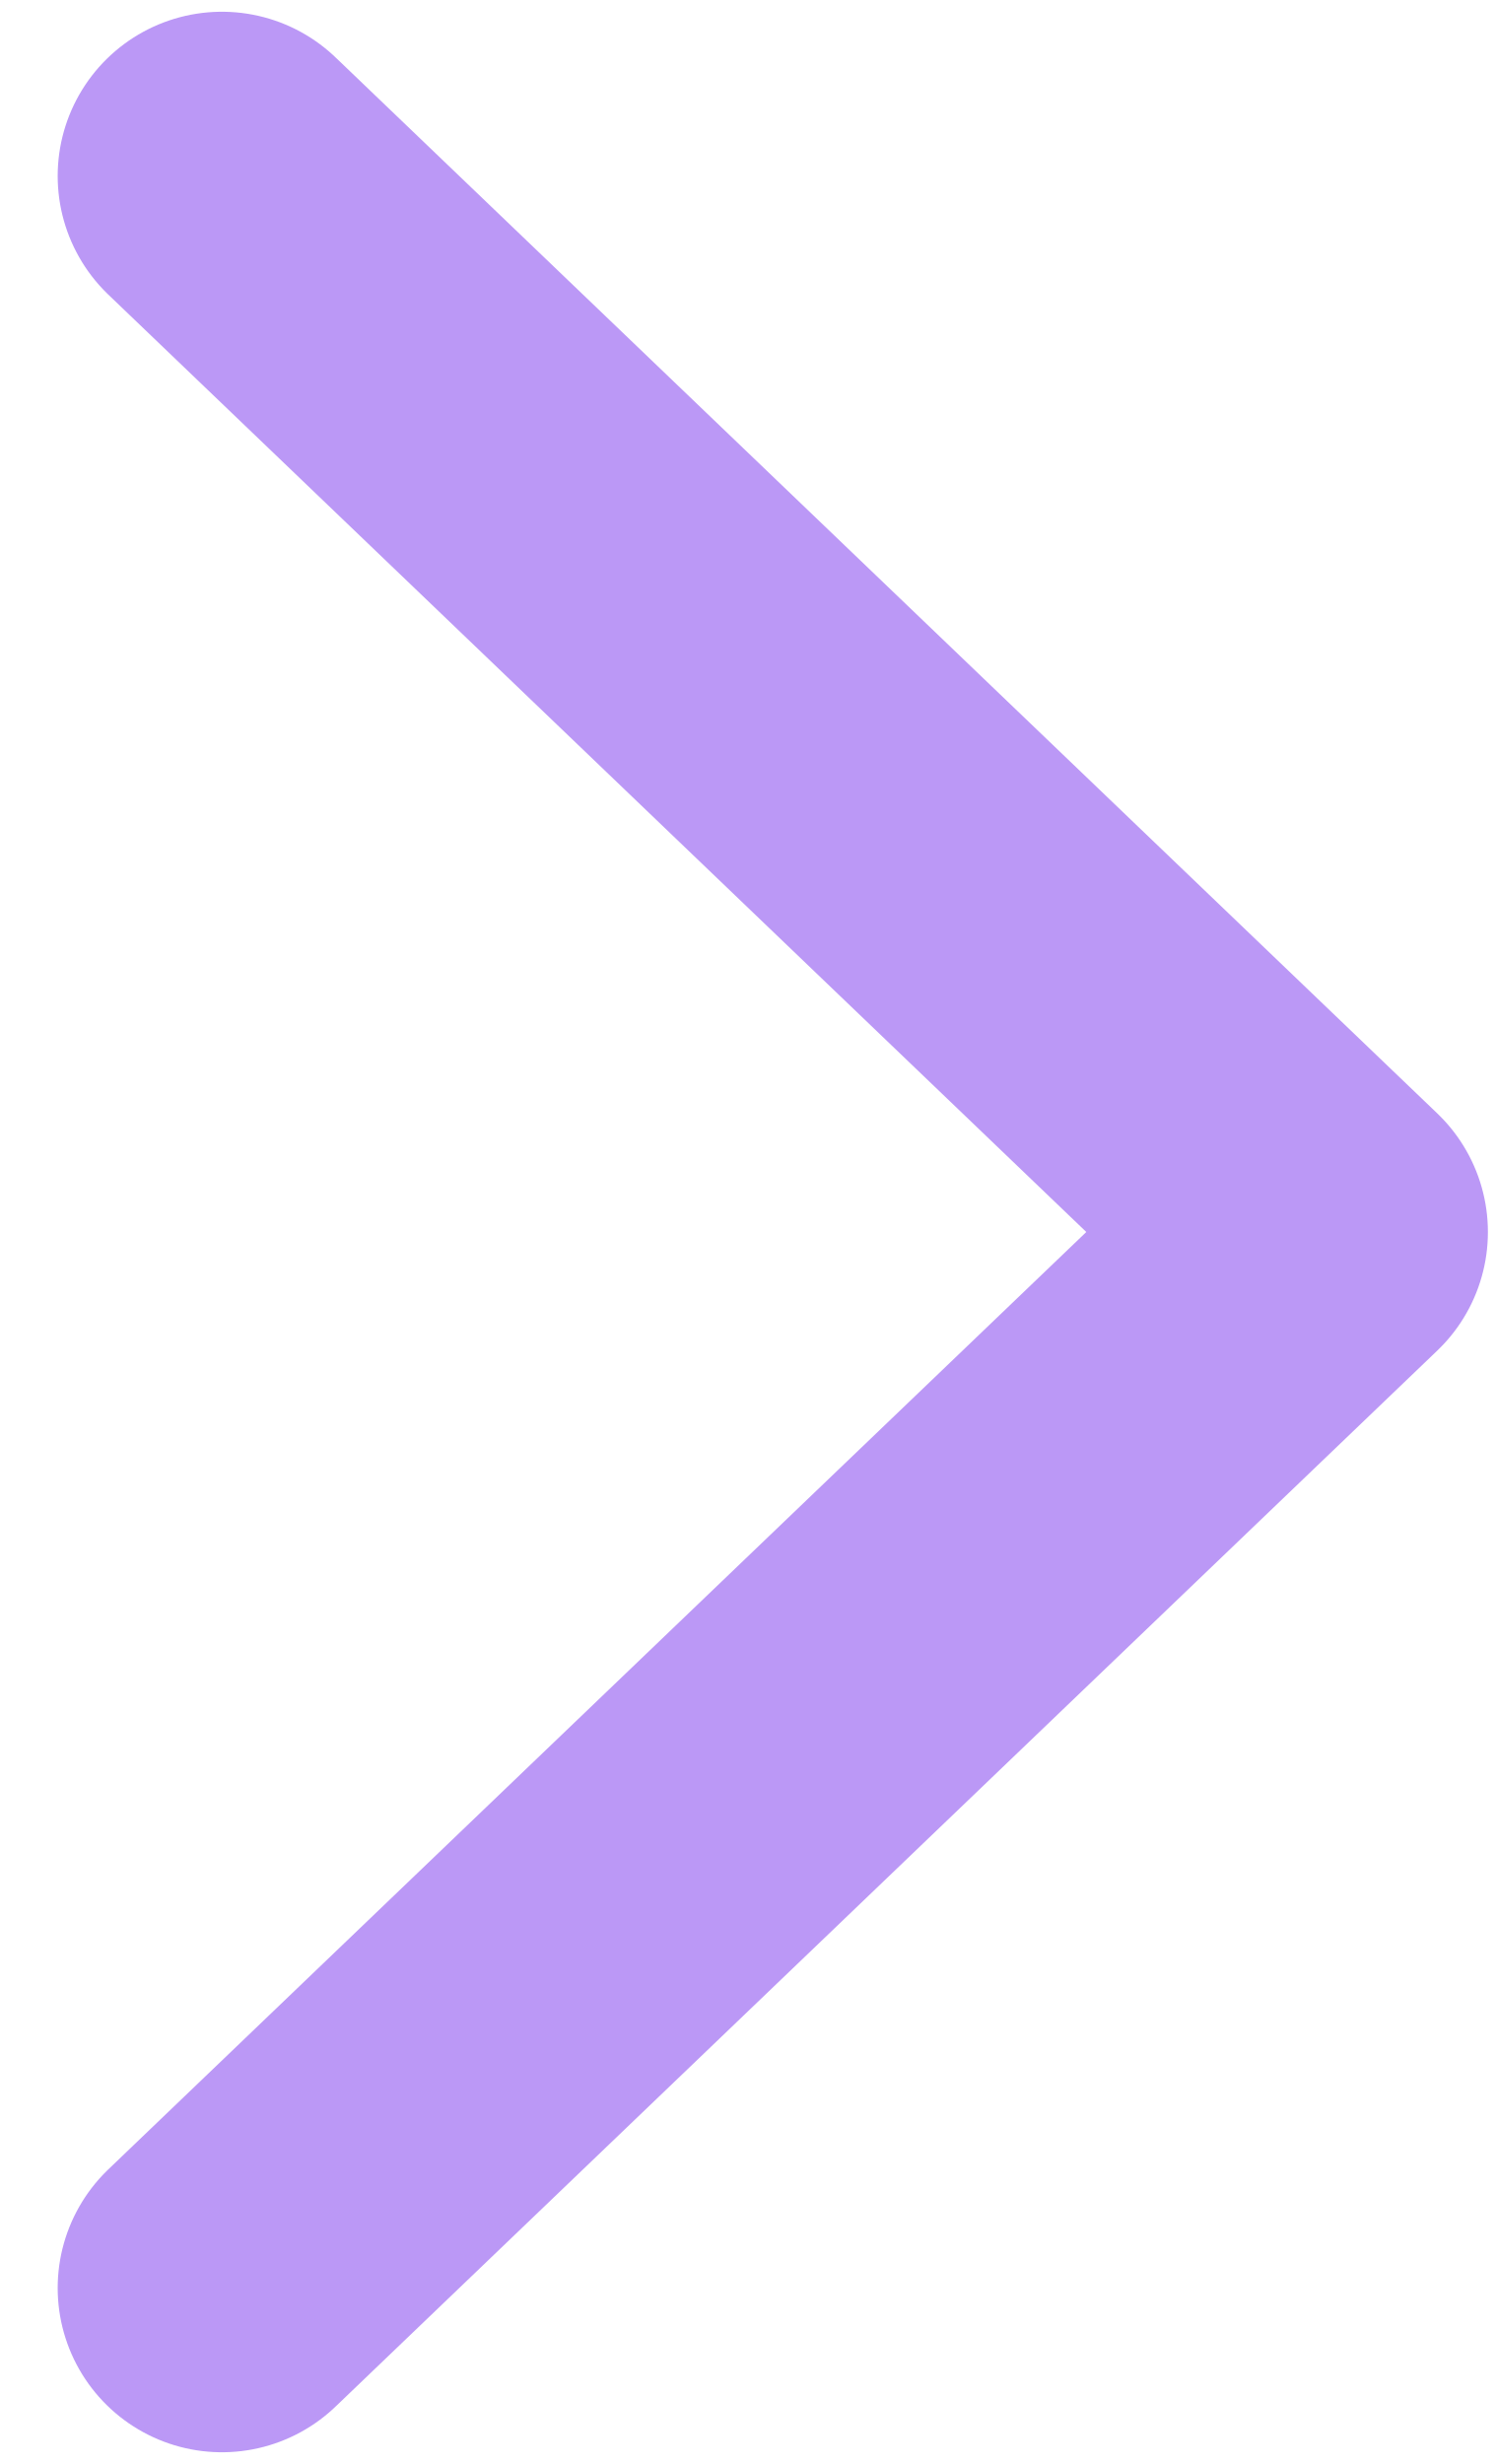
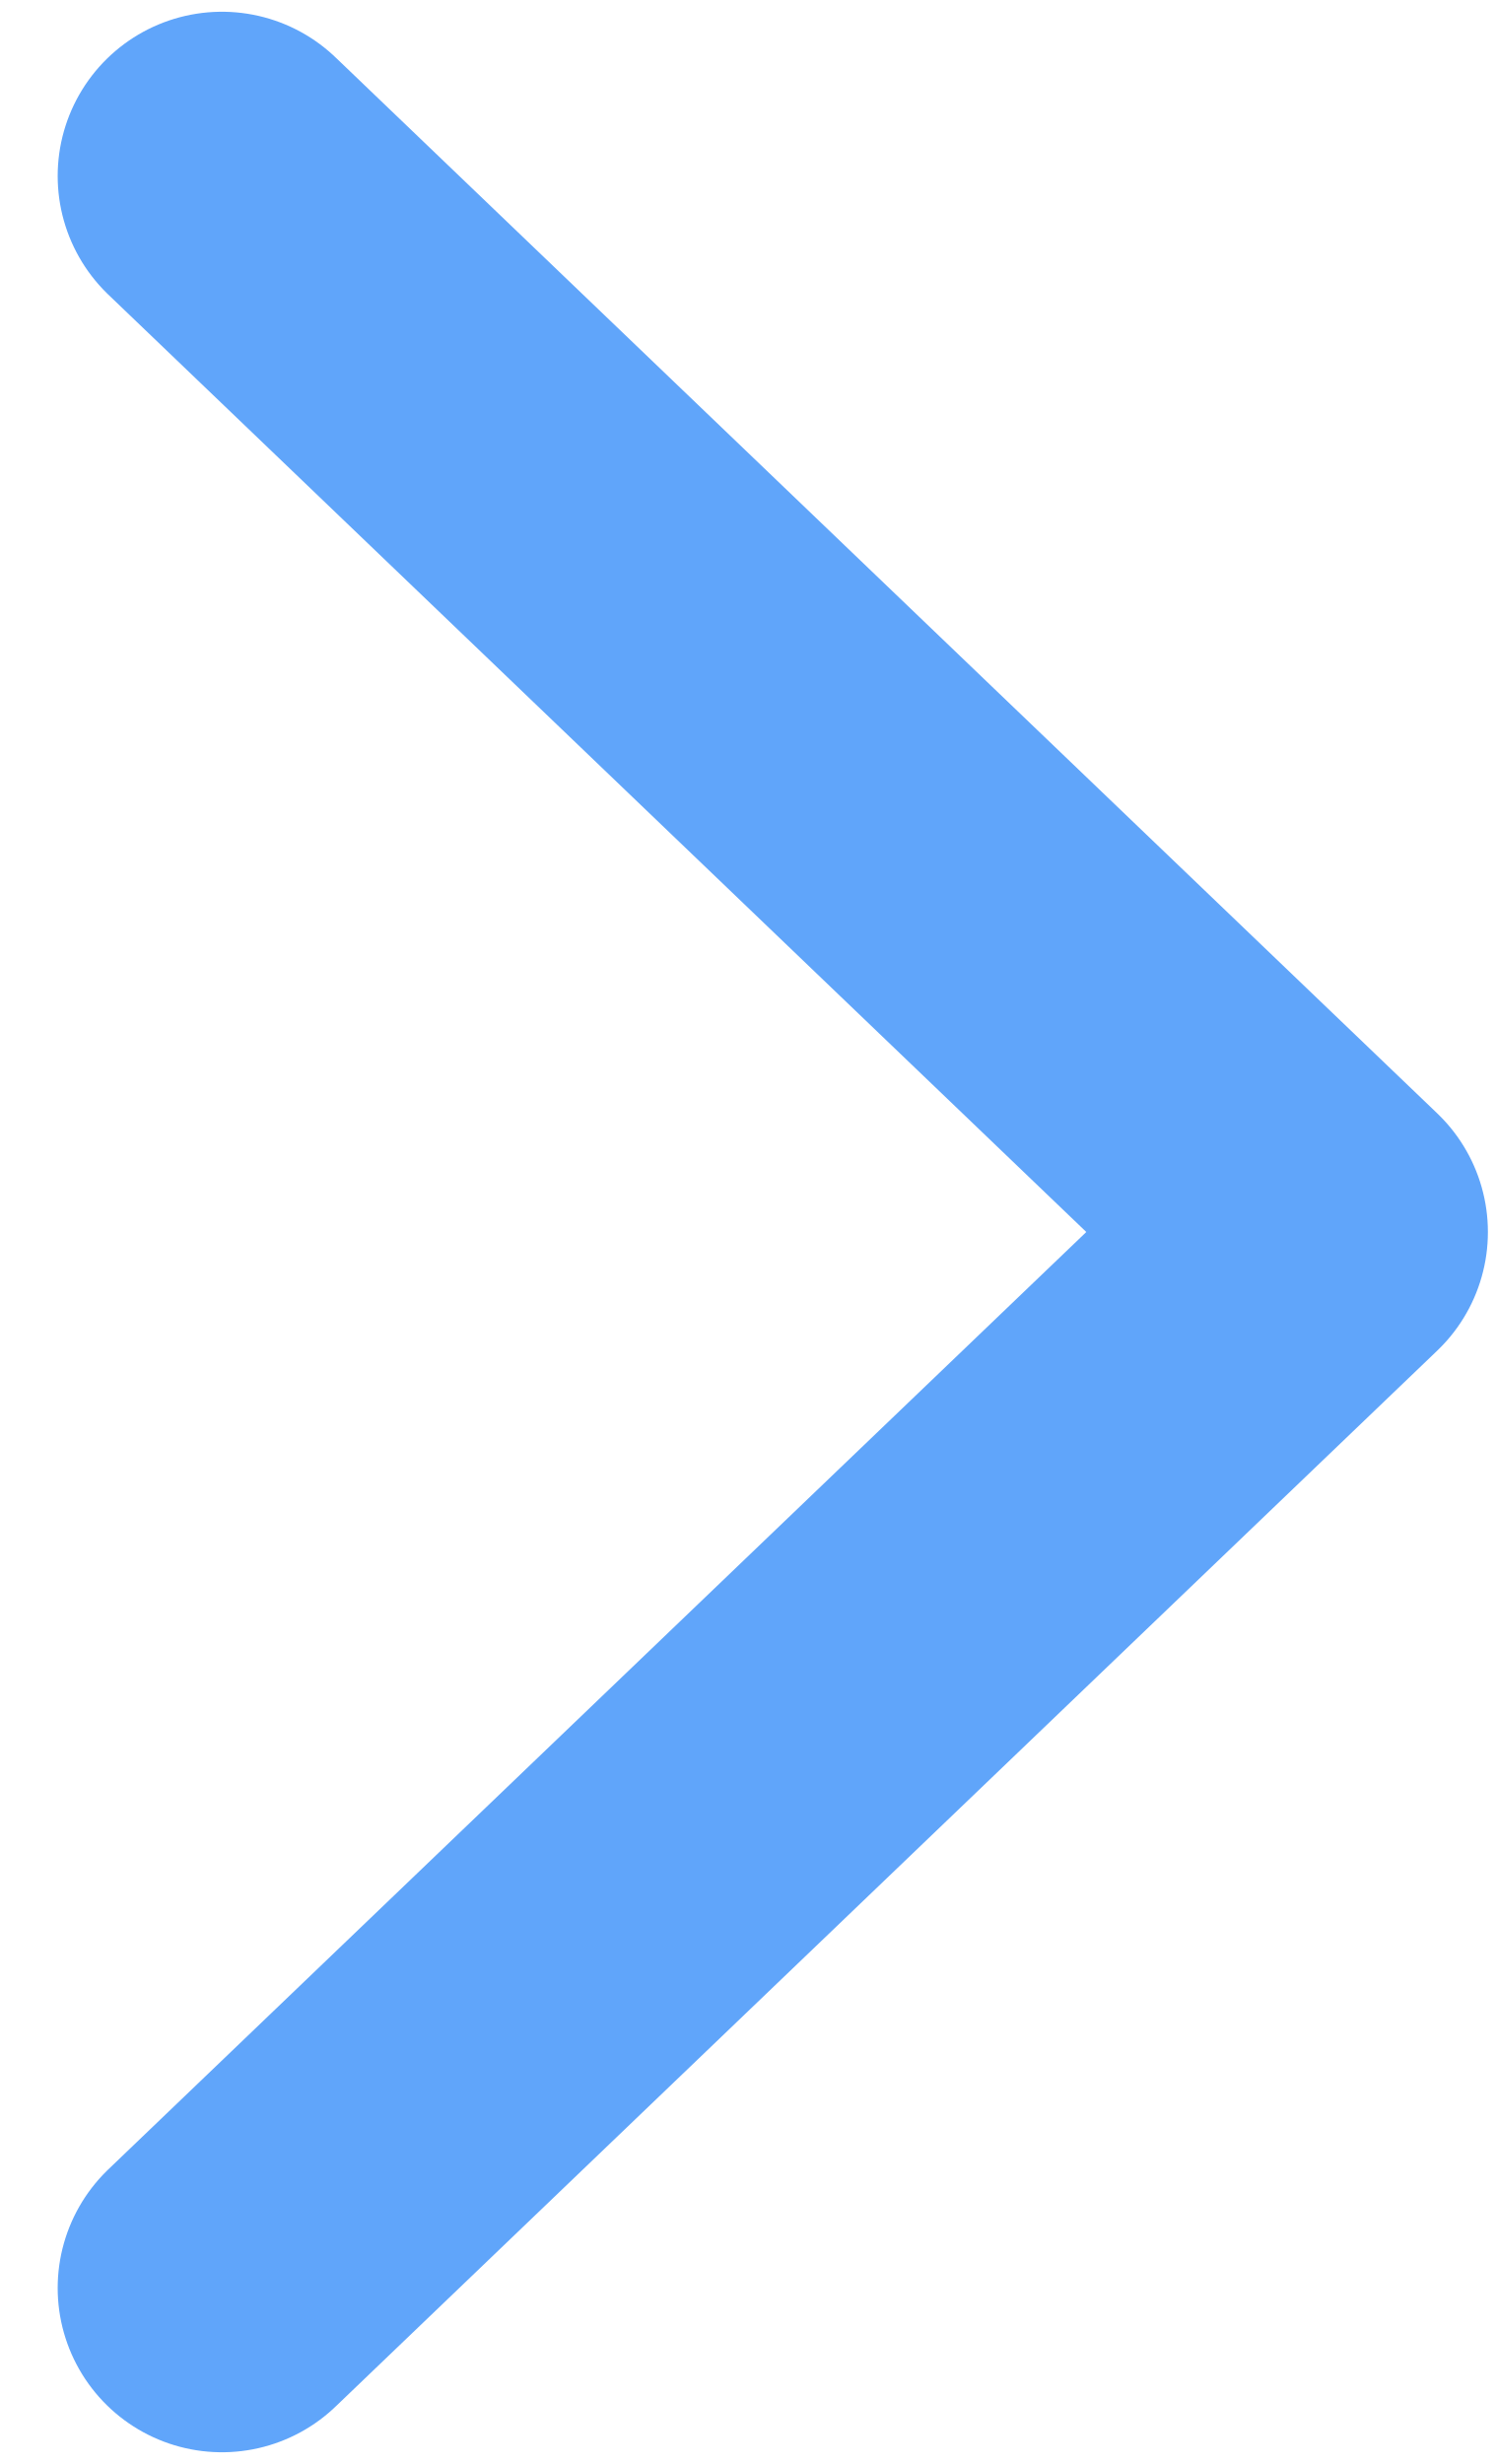
<svg xmlns="http://www.w3.org/2000/svg" width="17" height="28" viewBox="0 0 17 28" fill="none">
-   <path d="M2.522 2L15.043 14L2.522 26" stroke="#BB98F6" stroke-width="3.733" stroke-linecap="round" stroke-linejoin="round" />
+   <path d="M2.522 2L15.043 14L2.522 26" stroke="#60A5FA" stroke-width="3.733" stroke-linecap="round" stroke-linejoin="round" />
</svg>
